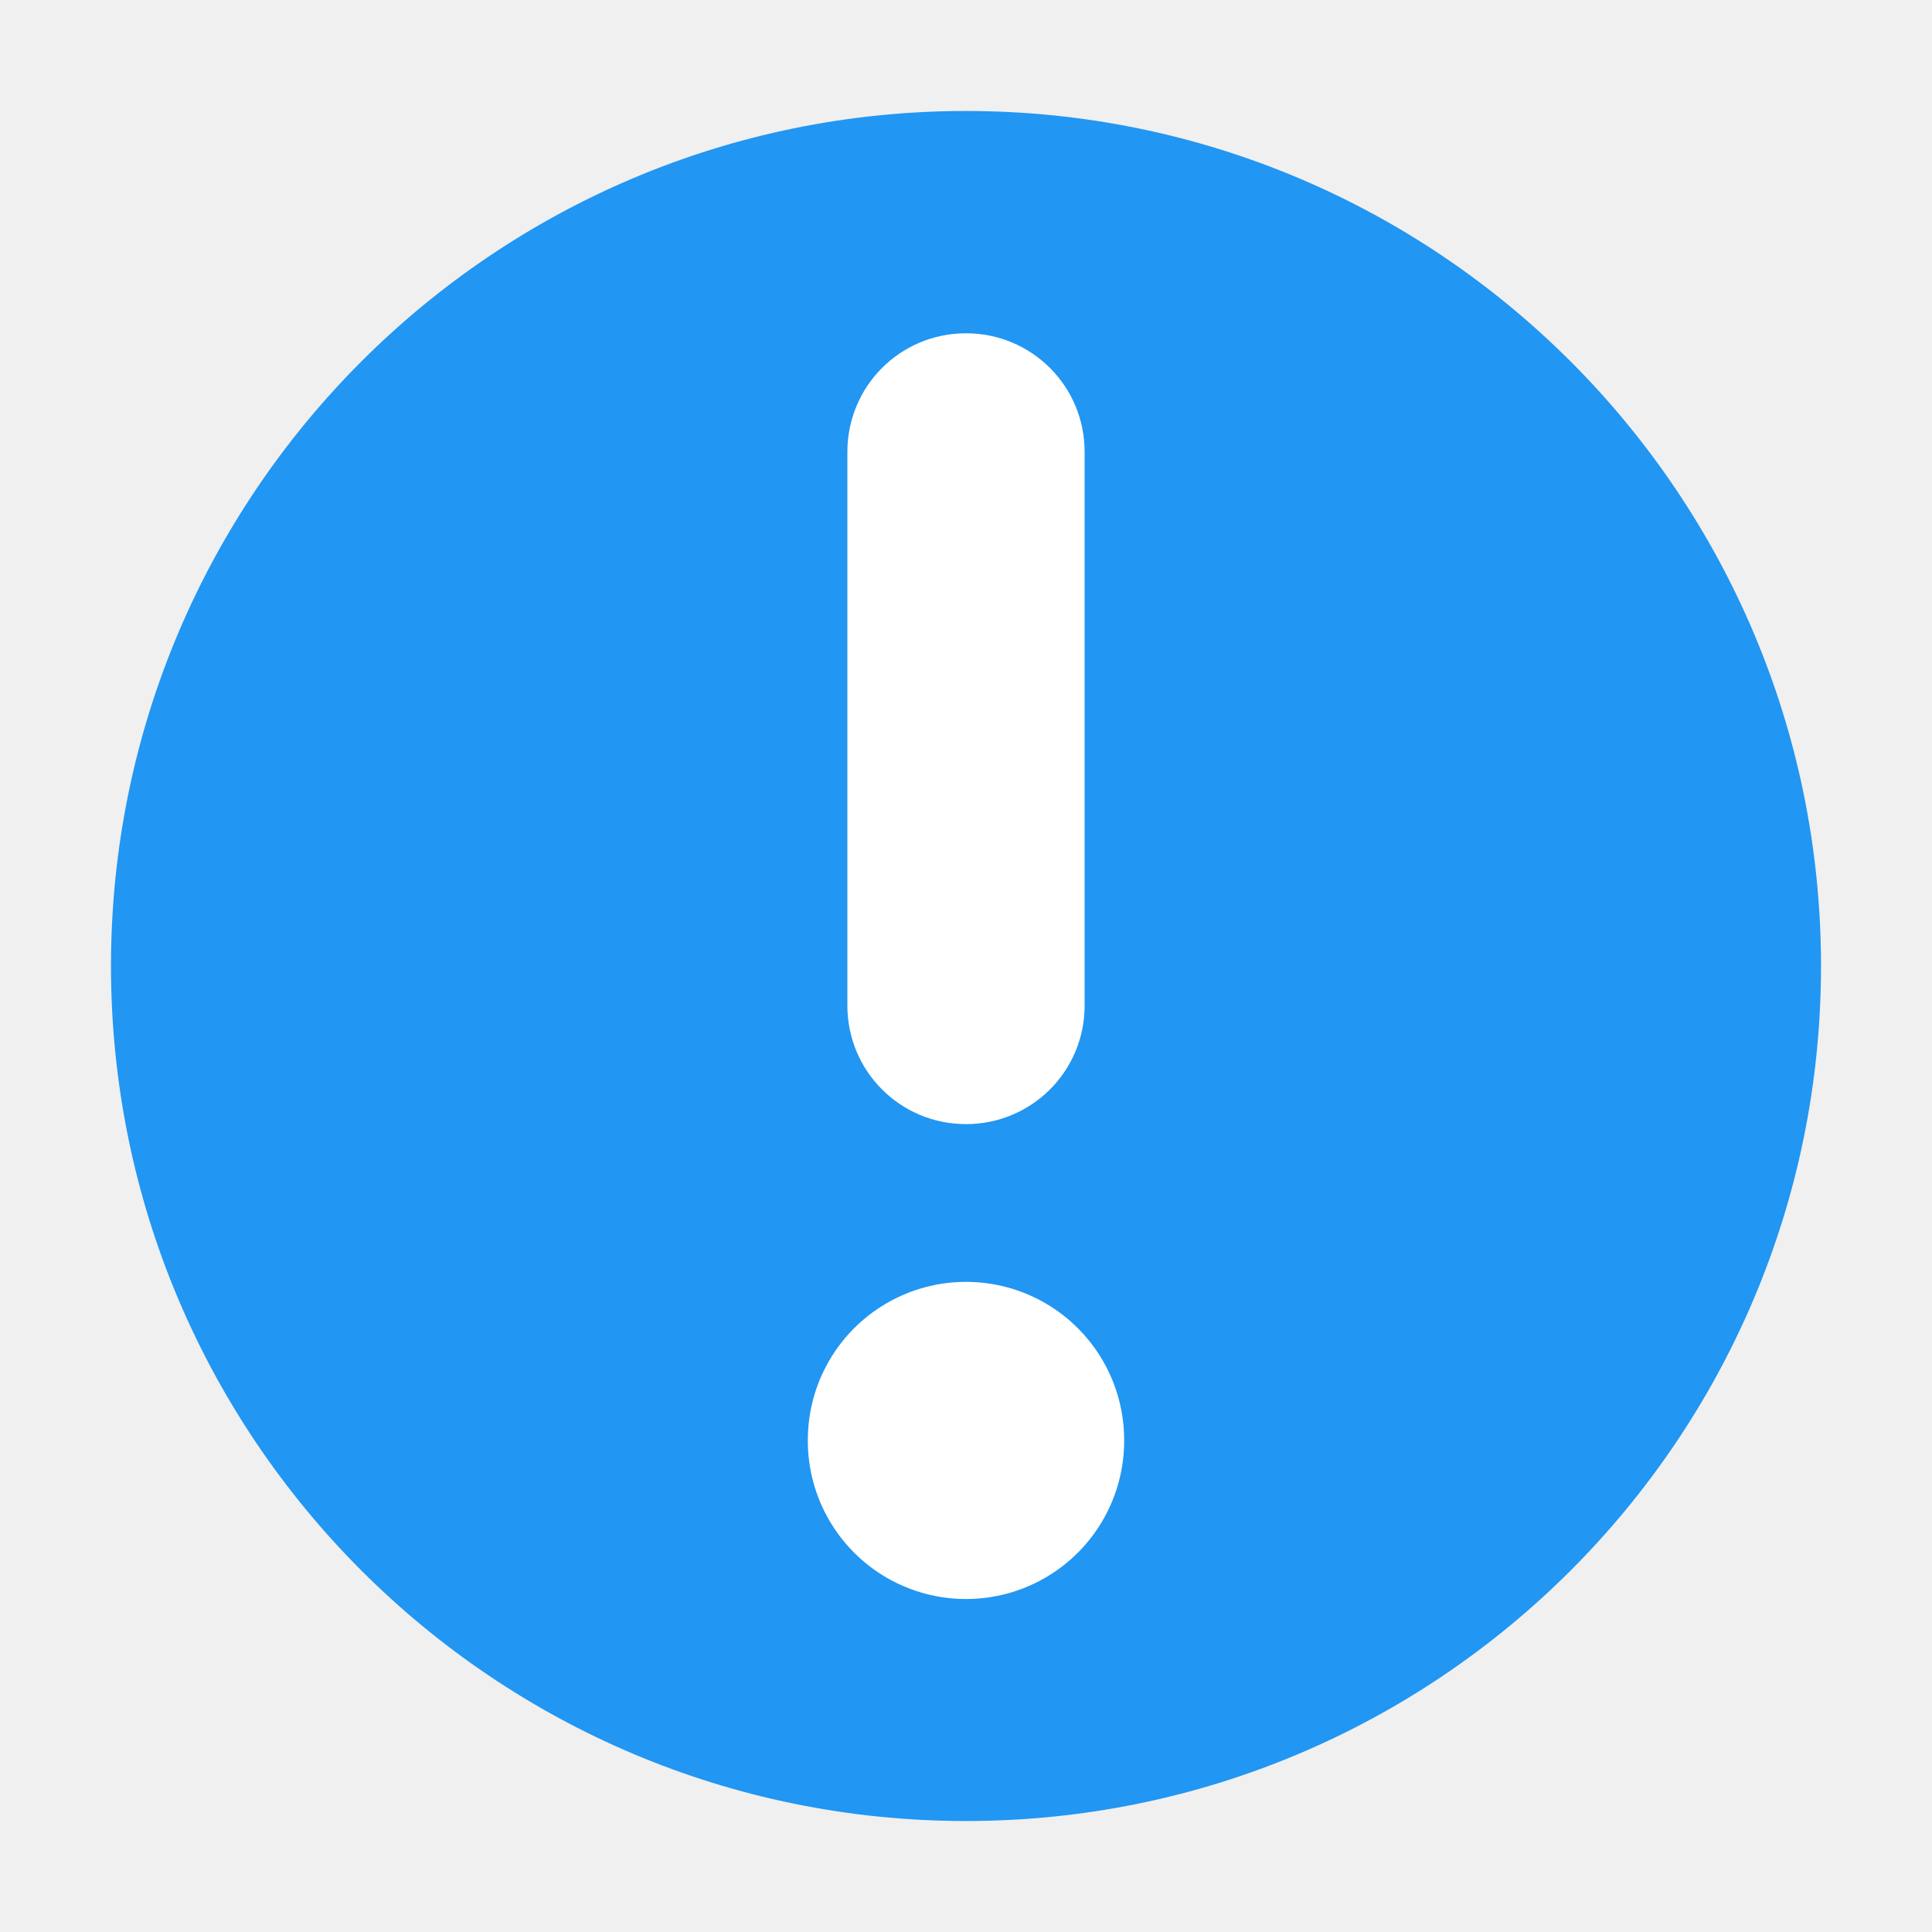
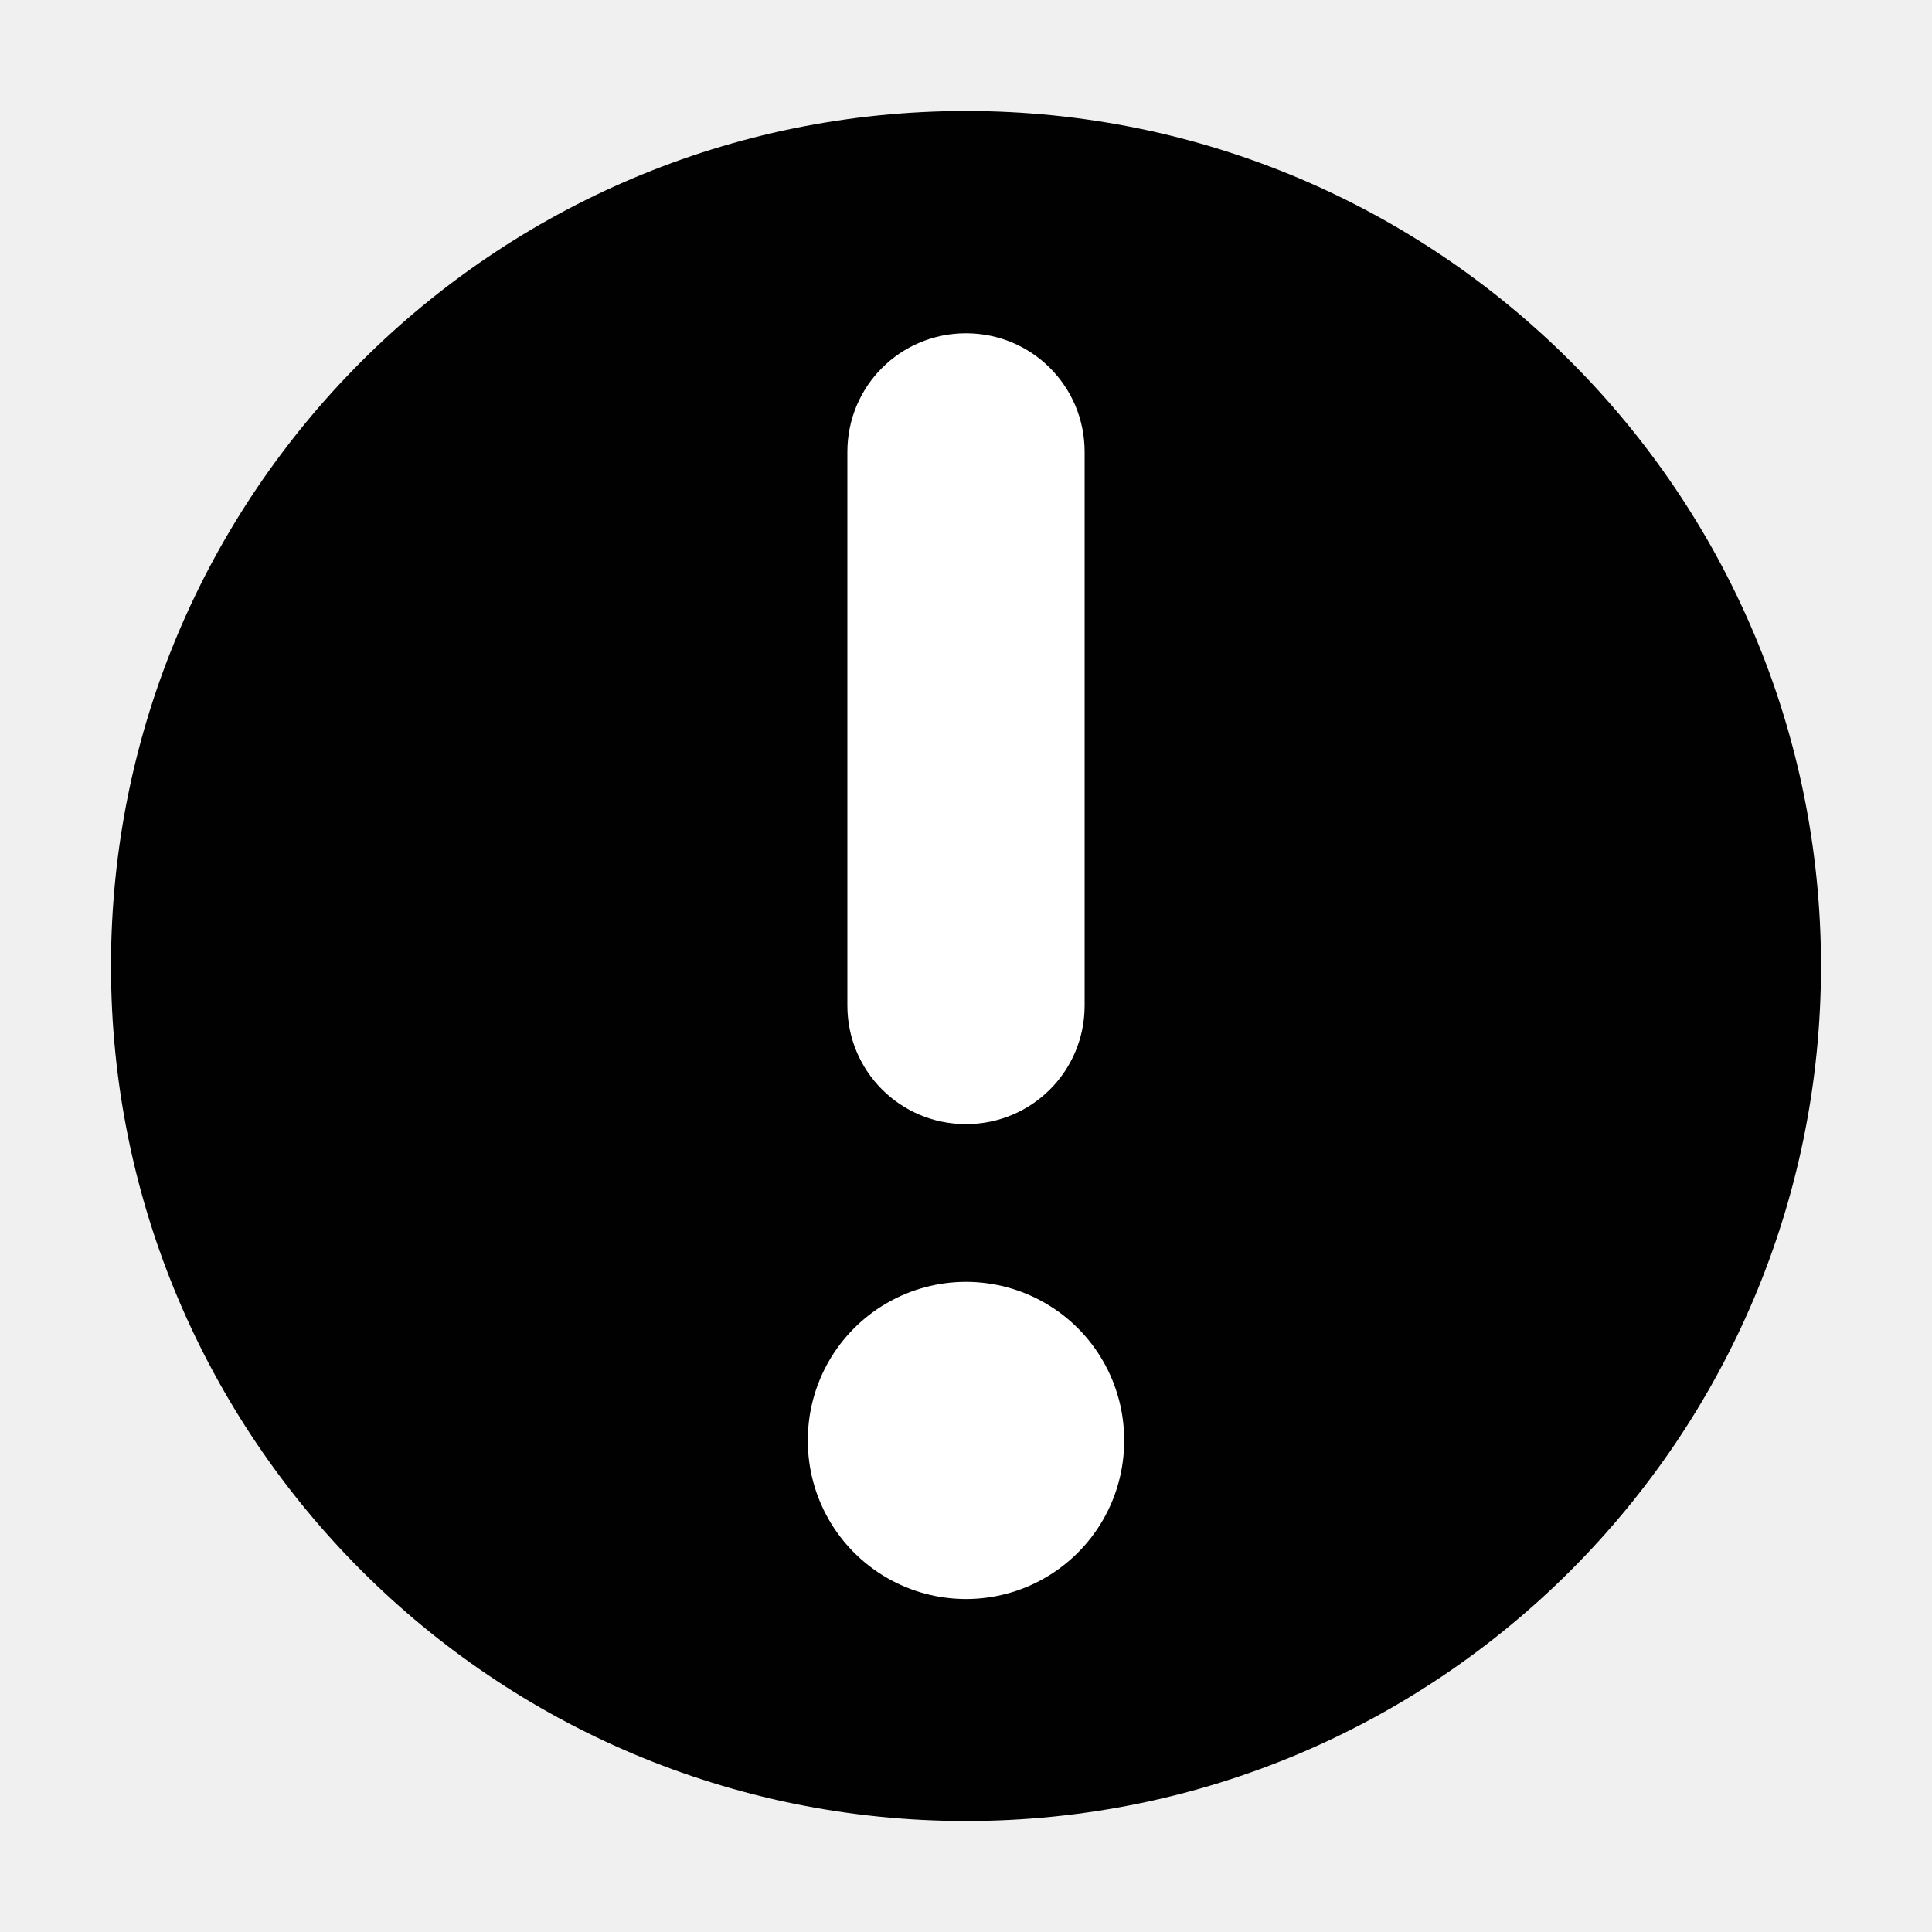
<svg xmlns="http://www.w3.org/2000/svg" width="1792" height="1792" viewBox="0 0 1792 1792" version="1.1">
-   <path style="fill:#2196f3;fill-opacity:1;stroke-width:3.098" d="m 896,1689.056 a 793.056,793.056 0 1 0 0,-1586.112 793.056,793.056 0 1 0 0,1586.112 z" />
+   <path style="fill:#010101;fill-opacity:1;stroke-width:3.098" d="m 896,1689.056 a 793.056,793.056 0 1 0 0,-1586.112 793.056,793.056 0 1 0 0,1586.112 z" />
  <path style="fill:#ffffff;fill-opacity:1;stroke-width:4.584" d="m 749.296,1336.062 a 146.704,146.704 0 1 1 293.407,0 146.704,146.704 0 1 1 -293.407,0 z" />
  <path style="fill:#ffffff;fill-opacity:1;stroke-width:4.584" d="m 896,309.137 c 60.974,0 110.028,49.054 110.028,110.028 v 513.463 c 0,60.974 -49.054,110.028 -110.028,110.028 -60.974,0 -110.028,-49.054 -110.028,-110.028 V 419.164 c 0,-60.974 49.054,-110.028 110.028,-110.028 z" />
</svg>
